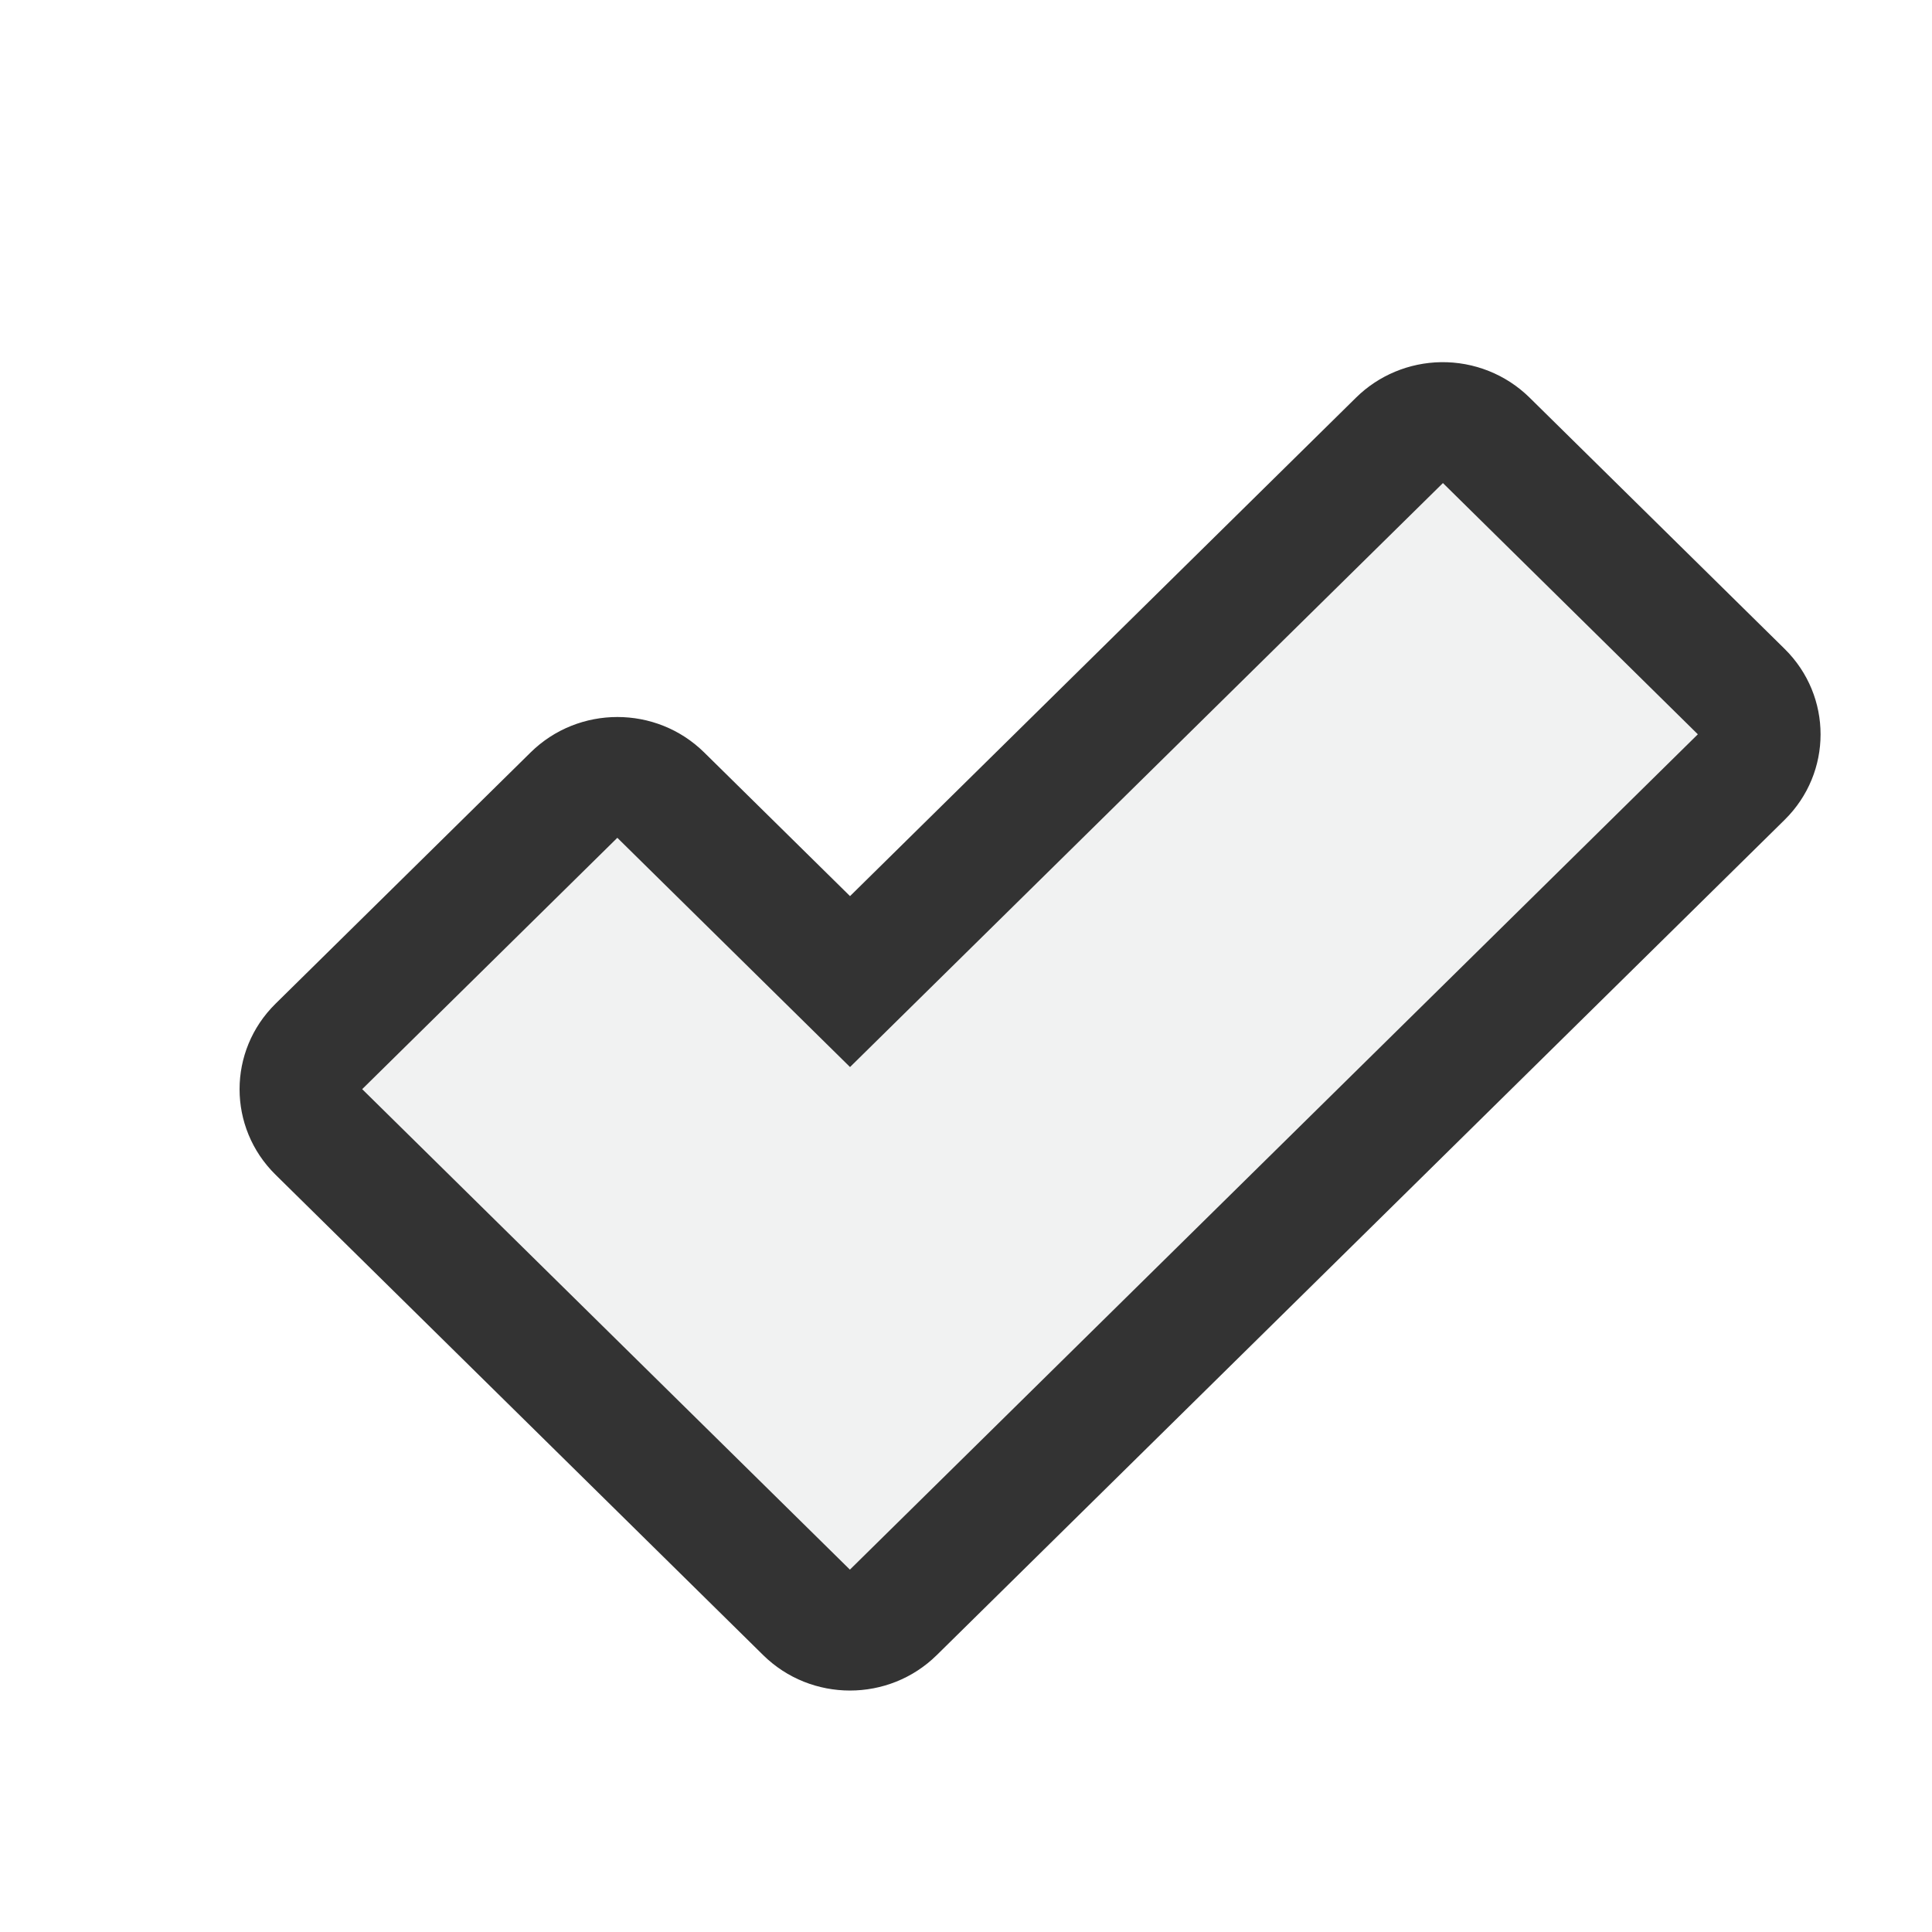
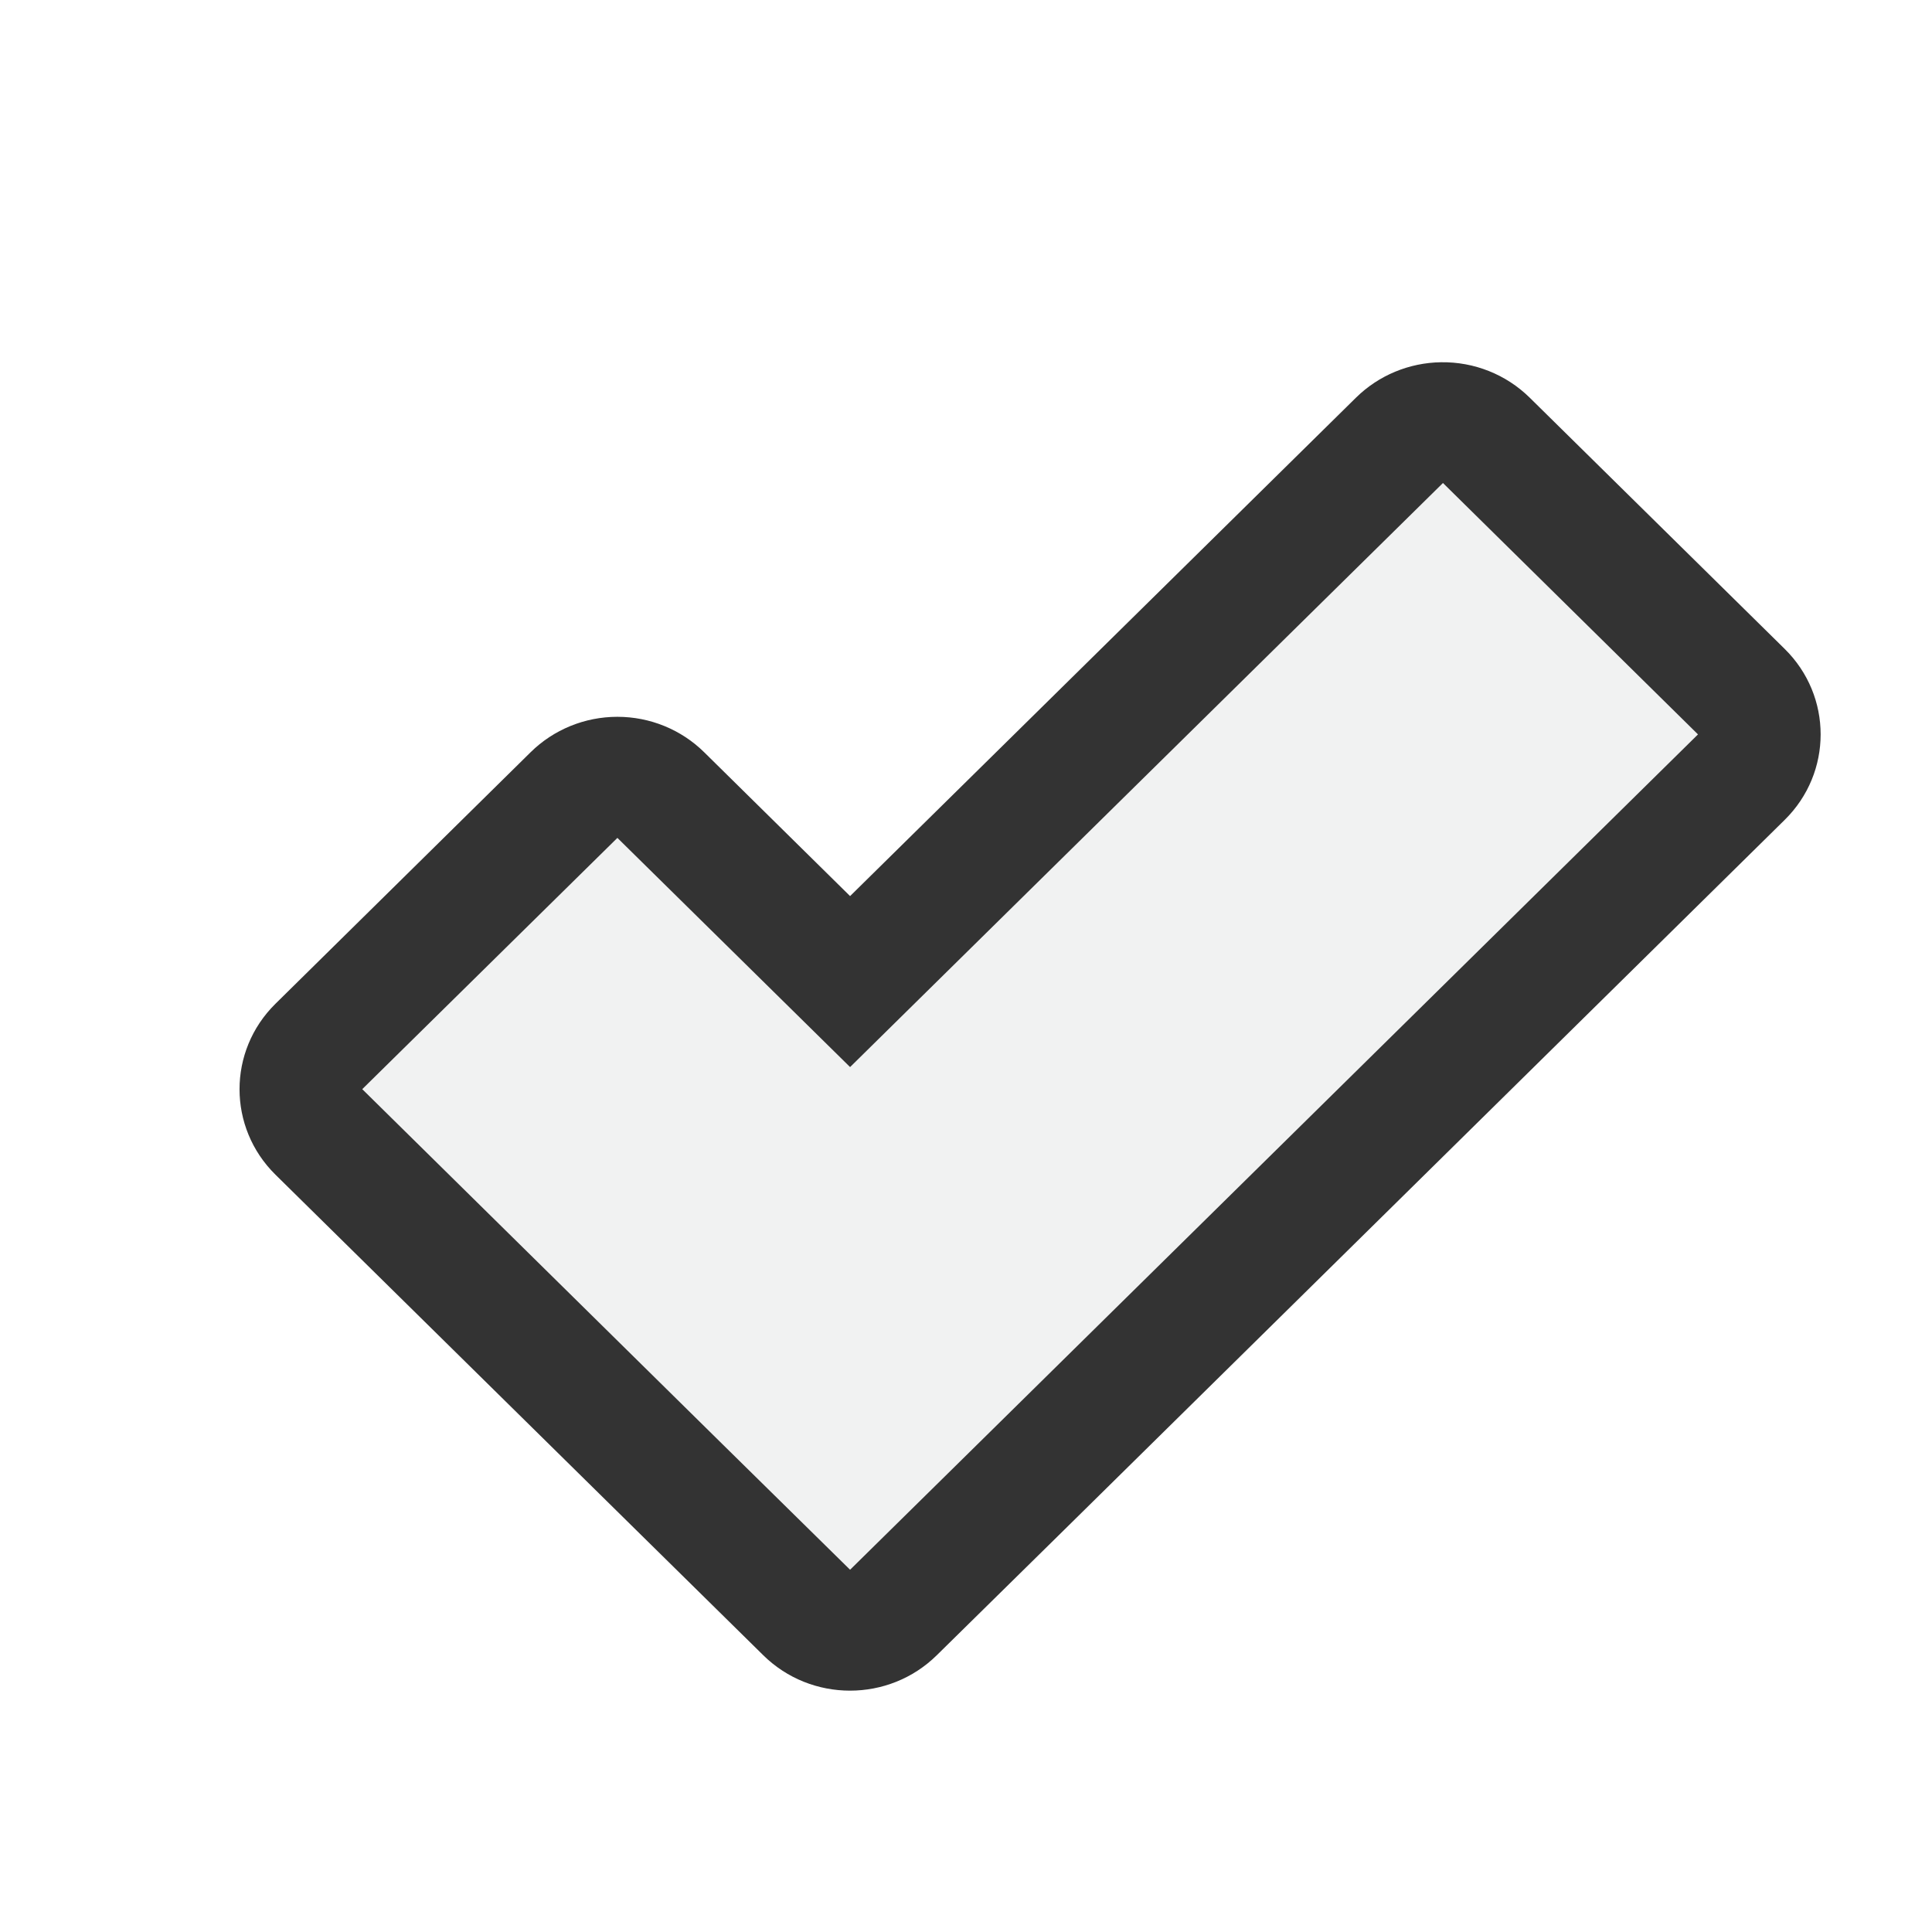
- <svg xmlns="http://www.w3.org/2000/svg" width="16" version="1.1" id="svg7384" height="16">
-   <defs id="defs7386" />
-   <g transform="translate(-461.0002,-401)" style="display:inline" id="layer9" />
-   <g transform="translate(-461.0002,-401)" id="layer10" />
-   <g transform="translate(-461.0002,-401)" id="layer11" />
-   <g transform="translate(-461.0002,-401)" id="layer13" />
-   <g transform="translate(-461.0002,-401)" id="layer14" />
-   <g transform="matrix(0.994364,0,0,0.9795915,-458.3228,-392.6733)" style="display:inline" id="layer15">
-     <path style="color:#000000;font-style:normal;font-variant:normal;font-weight:normal;font-stretch:normal;font-size:medium;line-height:normal;font-family:Sans;-inkscape-font-specification:Sans;text-indent:0;text-align:start;text-decoration:none;text-decoration-line:none;letter-spacing:normal;word-spacing:normal;text-transform:none;writing-mode:lr-tb;direction:ltr;baseline-shift:baseline;text-anchor:start;display:inline;overflow:visible;visibility:visible;fill:#333333;fill-opacity:1;stroke:none;stroke-width:3;marker:none;enable-background:accumulate" id="path4495" d="m 472.922,403.916 a 1.022,1.022 0 0 0 -0.707,0.299 L 468,408.43 l -1.215,-1.215 a 1.022,1.022 0 0 0 -1.445,0 l -2.125,2.125 a 1.022,1.022 0 0 0 0,1.445 l 3,3 1.062,1.062 a 1.022,1.022 0 0 0 1.445,0 l 1.062,-1.062 6,-6 a 1.022,1.022 0 0 0 0,-1.445 l -2.125,-2.125 a 1.022,1.022 0 0 0 -0.738,-0.299 z" />
-     <path style="color:#000000;font-style:normal;font-variant:normal;font-weight:normal;font-stretch:normal;font-size:medium;line-height:normal;font-family:Sans;-inkscape-font-specification:Sans;text-indent:0;text-align:start;text-decoration:none;text-decoration-line:none;letter-spacing:normal;word-spacing:normal;text-transform:none;writing-mode:lr-tb;direction:ltr;baseline-shift:baseline;text-anchor:start;display:inline;overflow:visible;visibility:visible;fill:#f1f2f2;fill-opacity:1;stroke:none;stroke-width:3;marker:none;enable-background:accumulate" id="path5037" d="M 472.938,404.938 468,409.875 l -1.938,-1.938 -2.125,2.125 3,3 1.062,1.062 1.062,-1.062 6,-6 z" />
+ <svg xmlns="http://www.w3.org/2000/svg" width="16" height="16">
+   <g color="#000" font-weight="400" font-family="Sans">
+     <path style="line-height:normal;-inkscape-font-specification:Sans;text-indent:0;text-align:start;text-decoration-line:none;text-transform:none;marker:none" d="M11.934 3a1.016 1.001 0 0 0-.703.292L7.04 7.421 5.832 6.23a1.016 1.001 0 0 0-1.438 0L2.281 8.313a1.016 1.001 0 0 0 0 1.415l2.984 2.94 1.056 1.04a1.016 1.001 0 0 0 1.437 0l1.057-1.04L14.78 6.79a1.016 1.001 0 0 0 0-1.416l-2.113-2.082A1.016 1.001 0 0 0 11.934 3z" overflow="visible" fill="#333" />
+     <path style="line-height:normal;-inkscape-font-specification:Sans;text-indent:0;text-align:start;text-decoration-line:none;text-transform:none;marker:none" d="M11.95 4L7.04 8.837 5.113 6.939 3 9.02l2.983 2.94L7.04 13l1.056-1.04 5.966-5.878z" overflow="visible" fill="#f1f2f2" />
  </g>
-   <g transform="translate(-461.0002,-401)" style="display:inline" id="g71291" />
-   <g transform="translate(-461.0002,-401)" style="display:inline" id="g4953" />
-   <g transform="translate(-461.0002,-401)" style="display:inline" id="layer12" />
</svg>
